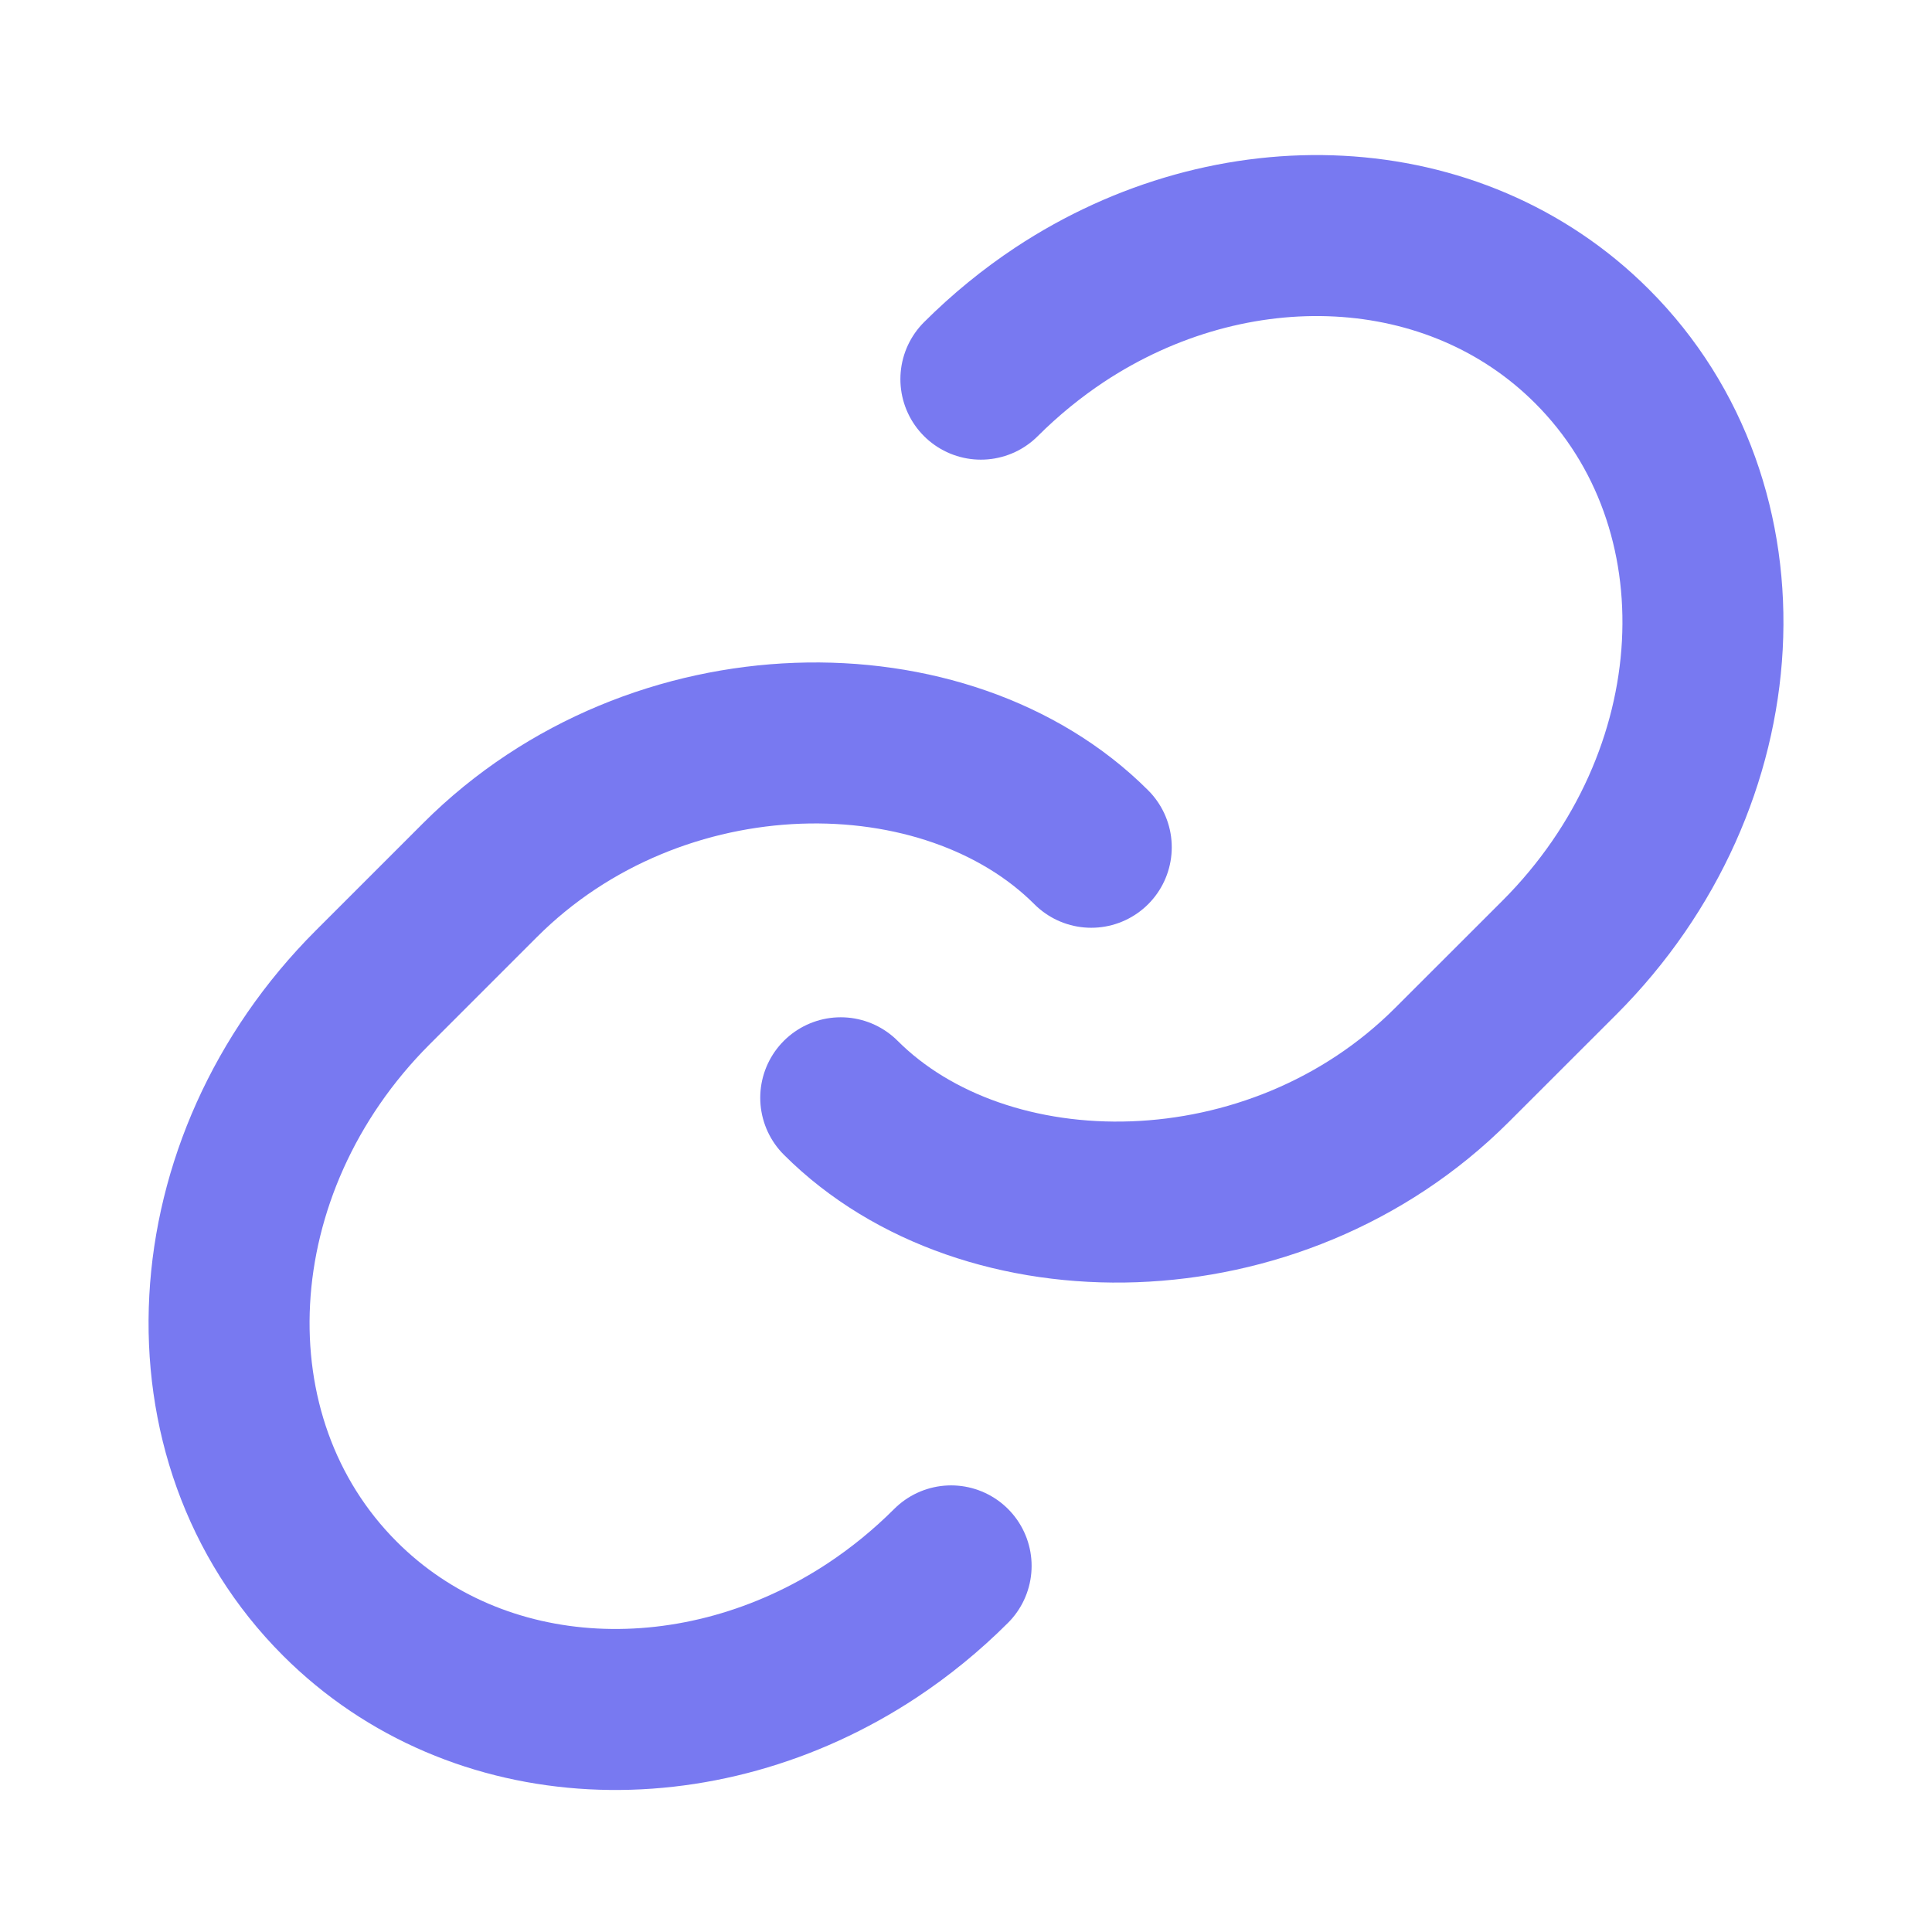
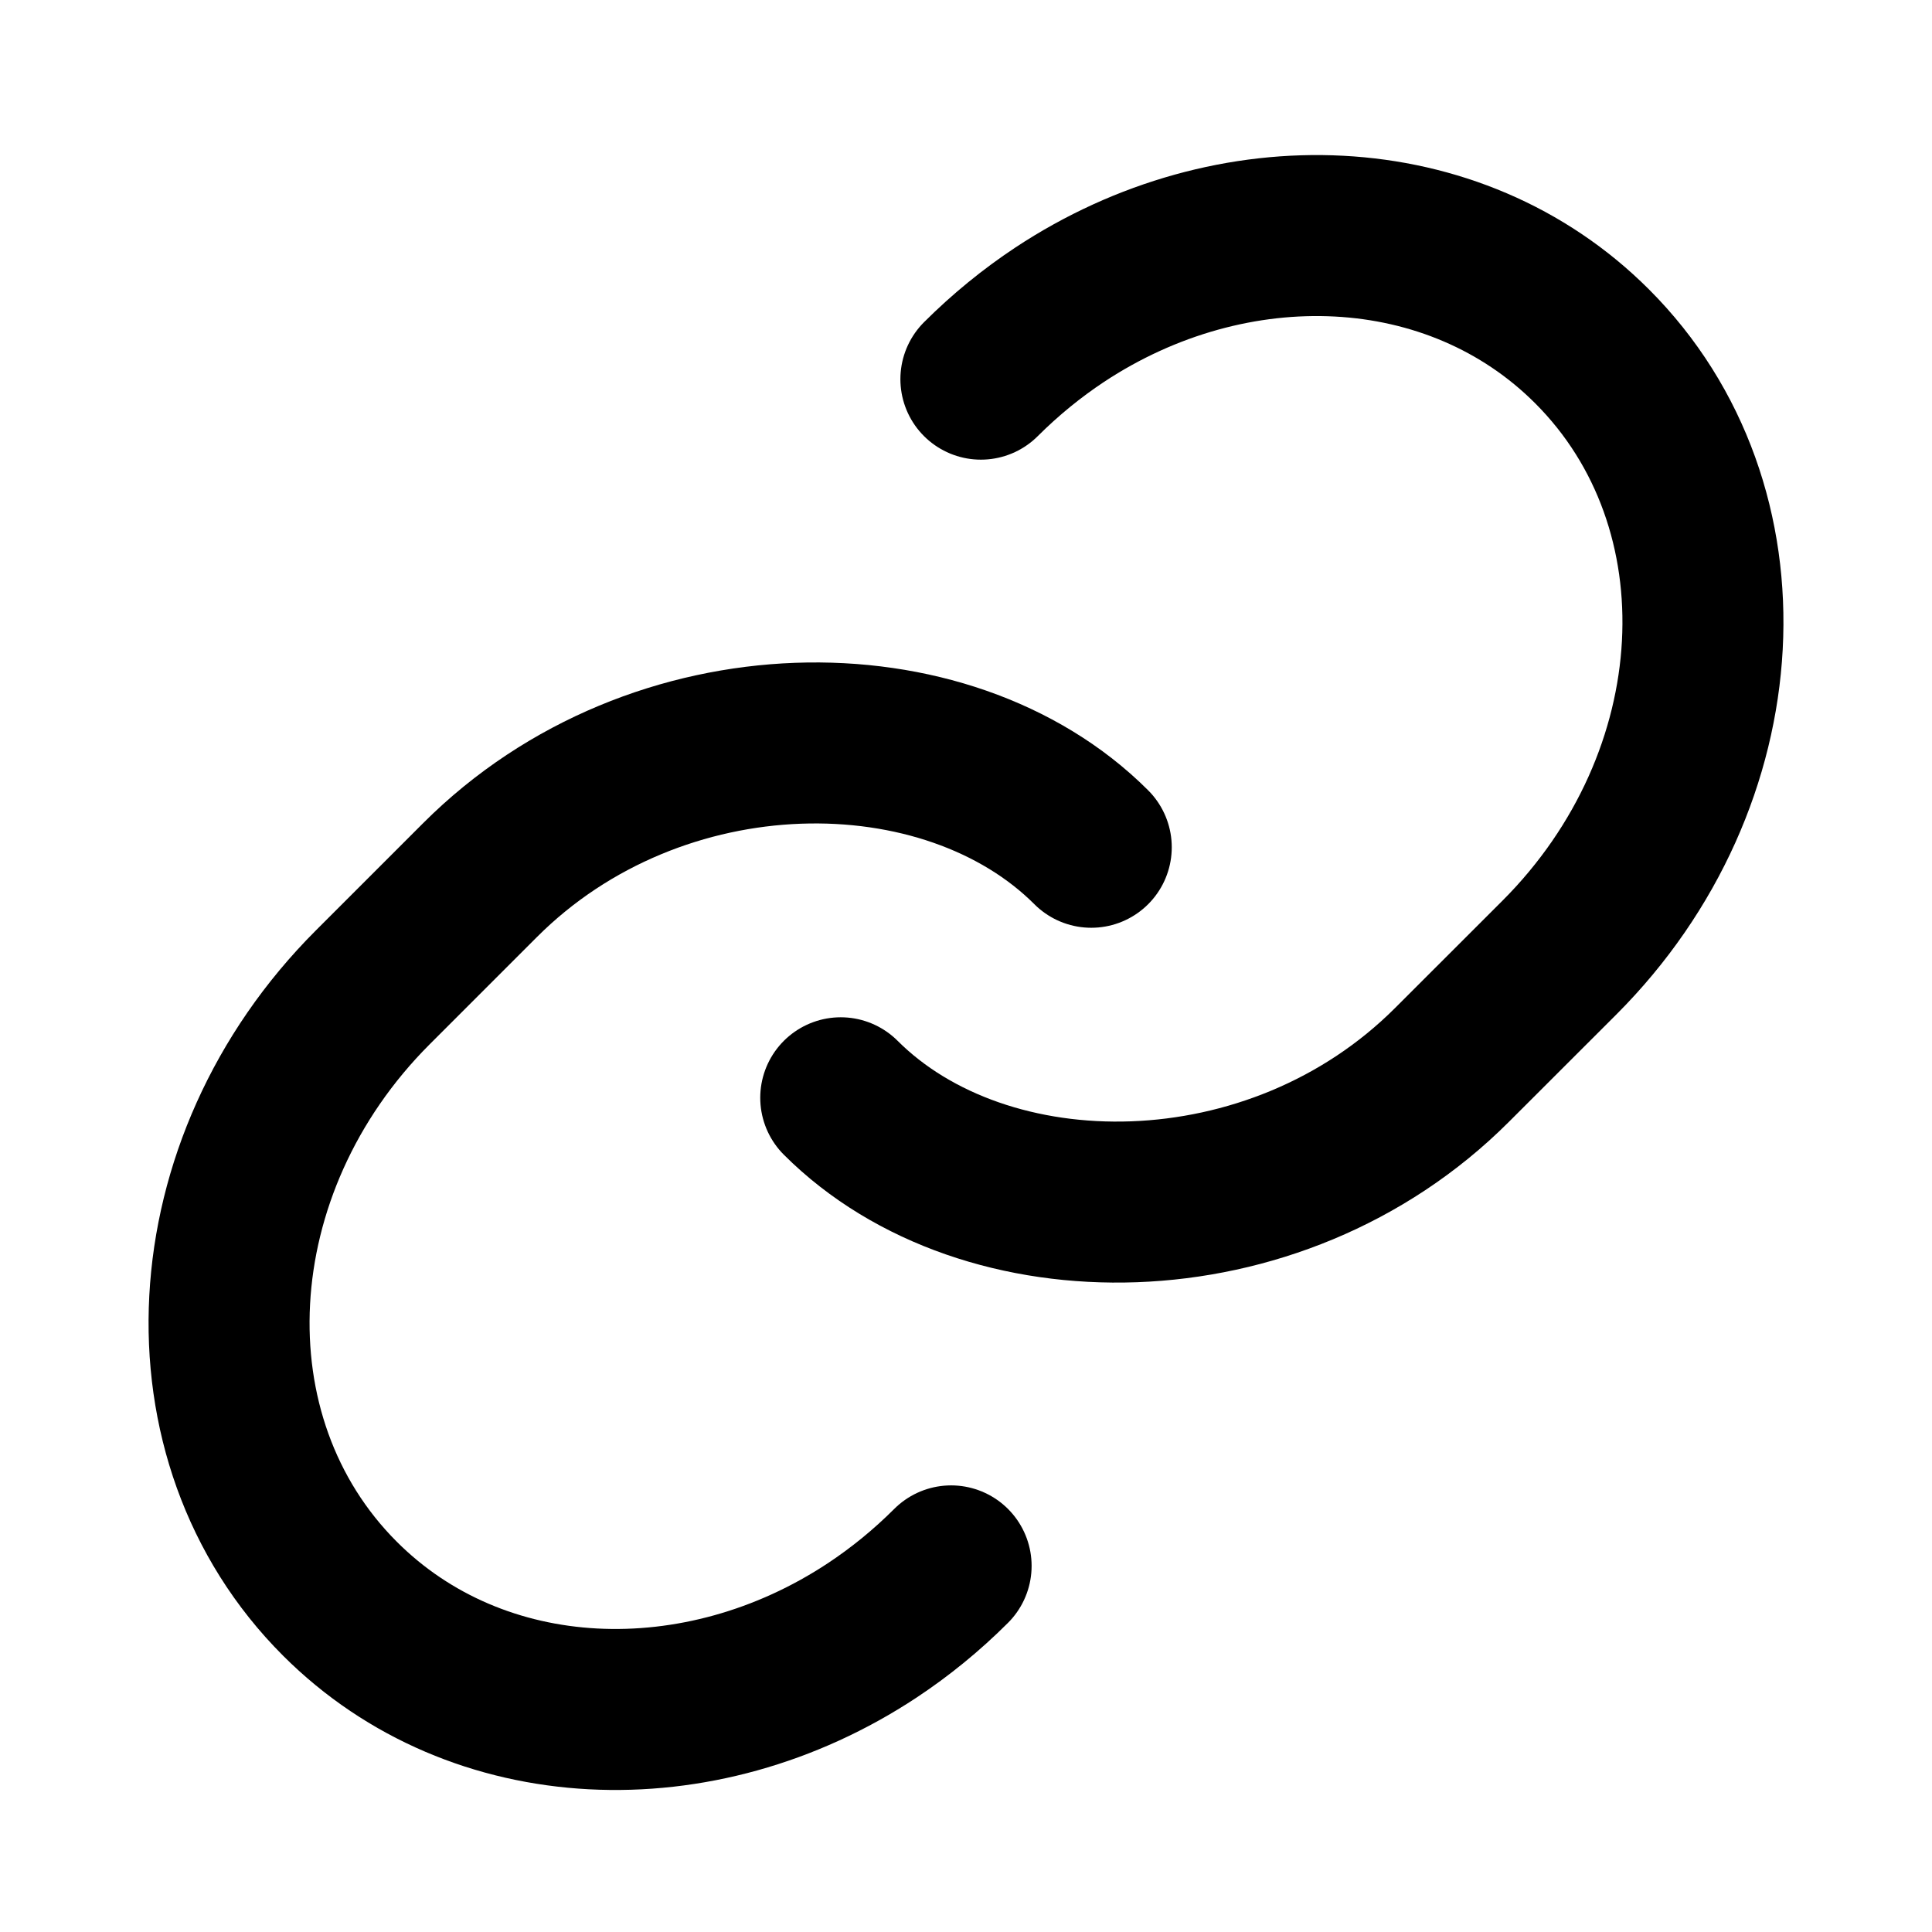
<svg xmlns="http://www.w3.org/2000/svg" width="24" height="24" viewBox="0 0 24 24" fill="none">
-   <path d="M10.444 13.637C12.236 15.428 15.839 15.427 18.037 13.229C18.298 12.969 19.156 12.11 19.371 11.896C21.58 9.686 21.762 6.287 19.778 4.303C18.069 2.593 15.308 2.492 13.163 3.91C12.819 4.138 12.491 4.405 12.185 4.71" stroke="#7879F1" stroke-width="2" stroke-linecap="round" stroke-linejoin="round" />
-   <path d="M13.556 10.525C11.765 8.734 8.161 8.735 5.963 10.933C5.703 11.193 4.845 12.052 4.63 12.266C2.42 14.476 2.238 17.875 4.222 19.859C5.932 21.569 8.693 21.67 10.837 20.252C11.181 20.024 11.51 19.757 11.815 19.452" stroke="#7879F1" stroke-width="2" stroke-linecap="round" stroke-linejoin="round" />
+   <path d="M10.444 13.637C12.236 15.428 15.839 15.427 18.037 13.229C18.298 12.969 19.156 12.11 19.371 11.896C21.58 9.686 21.762 6.287 19.778 4.303C18.069 2.593 15.308 2.492 13.163 3.91C12.819 4.138 12.491 4.405 12.185 4.71" stroke="#000" stroke-width="2" stroke-linecap="round" stroke-linejoin="round" />
+   <path d="M13.556 10.525C11.765 8.734 8.161 8.735 5.963 10.933C5.703 11.193 4.845 12.052 4.63 12.266C2.42 14.476 2.238 17.875 4.222 19.859C5.932 21.569 8.693 21.67 10.837 20.252C11.181 20.024 11.51 19.757 11.815 19.452" stroke="#000" stroke-width="2" stroke-linecap="round" stroke-linejoin="round" />
</svg>
